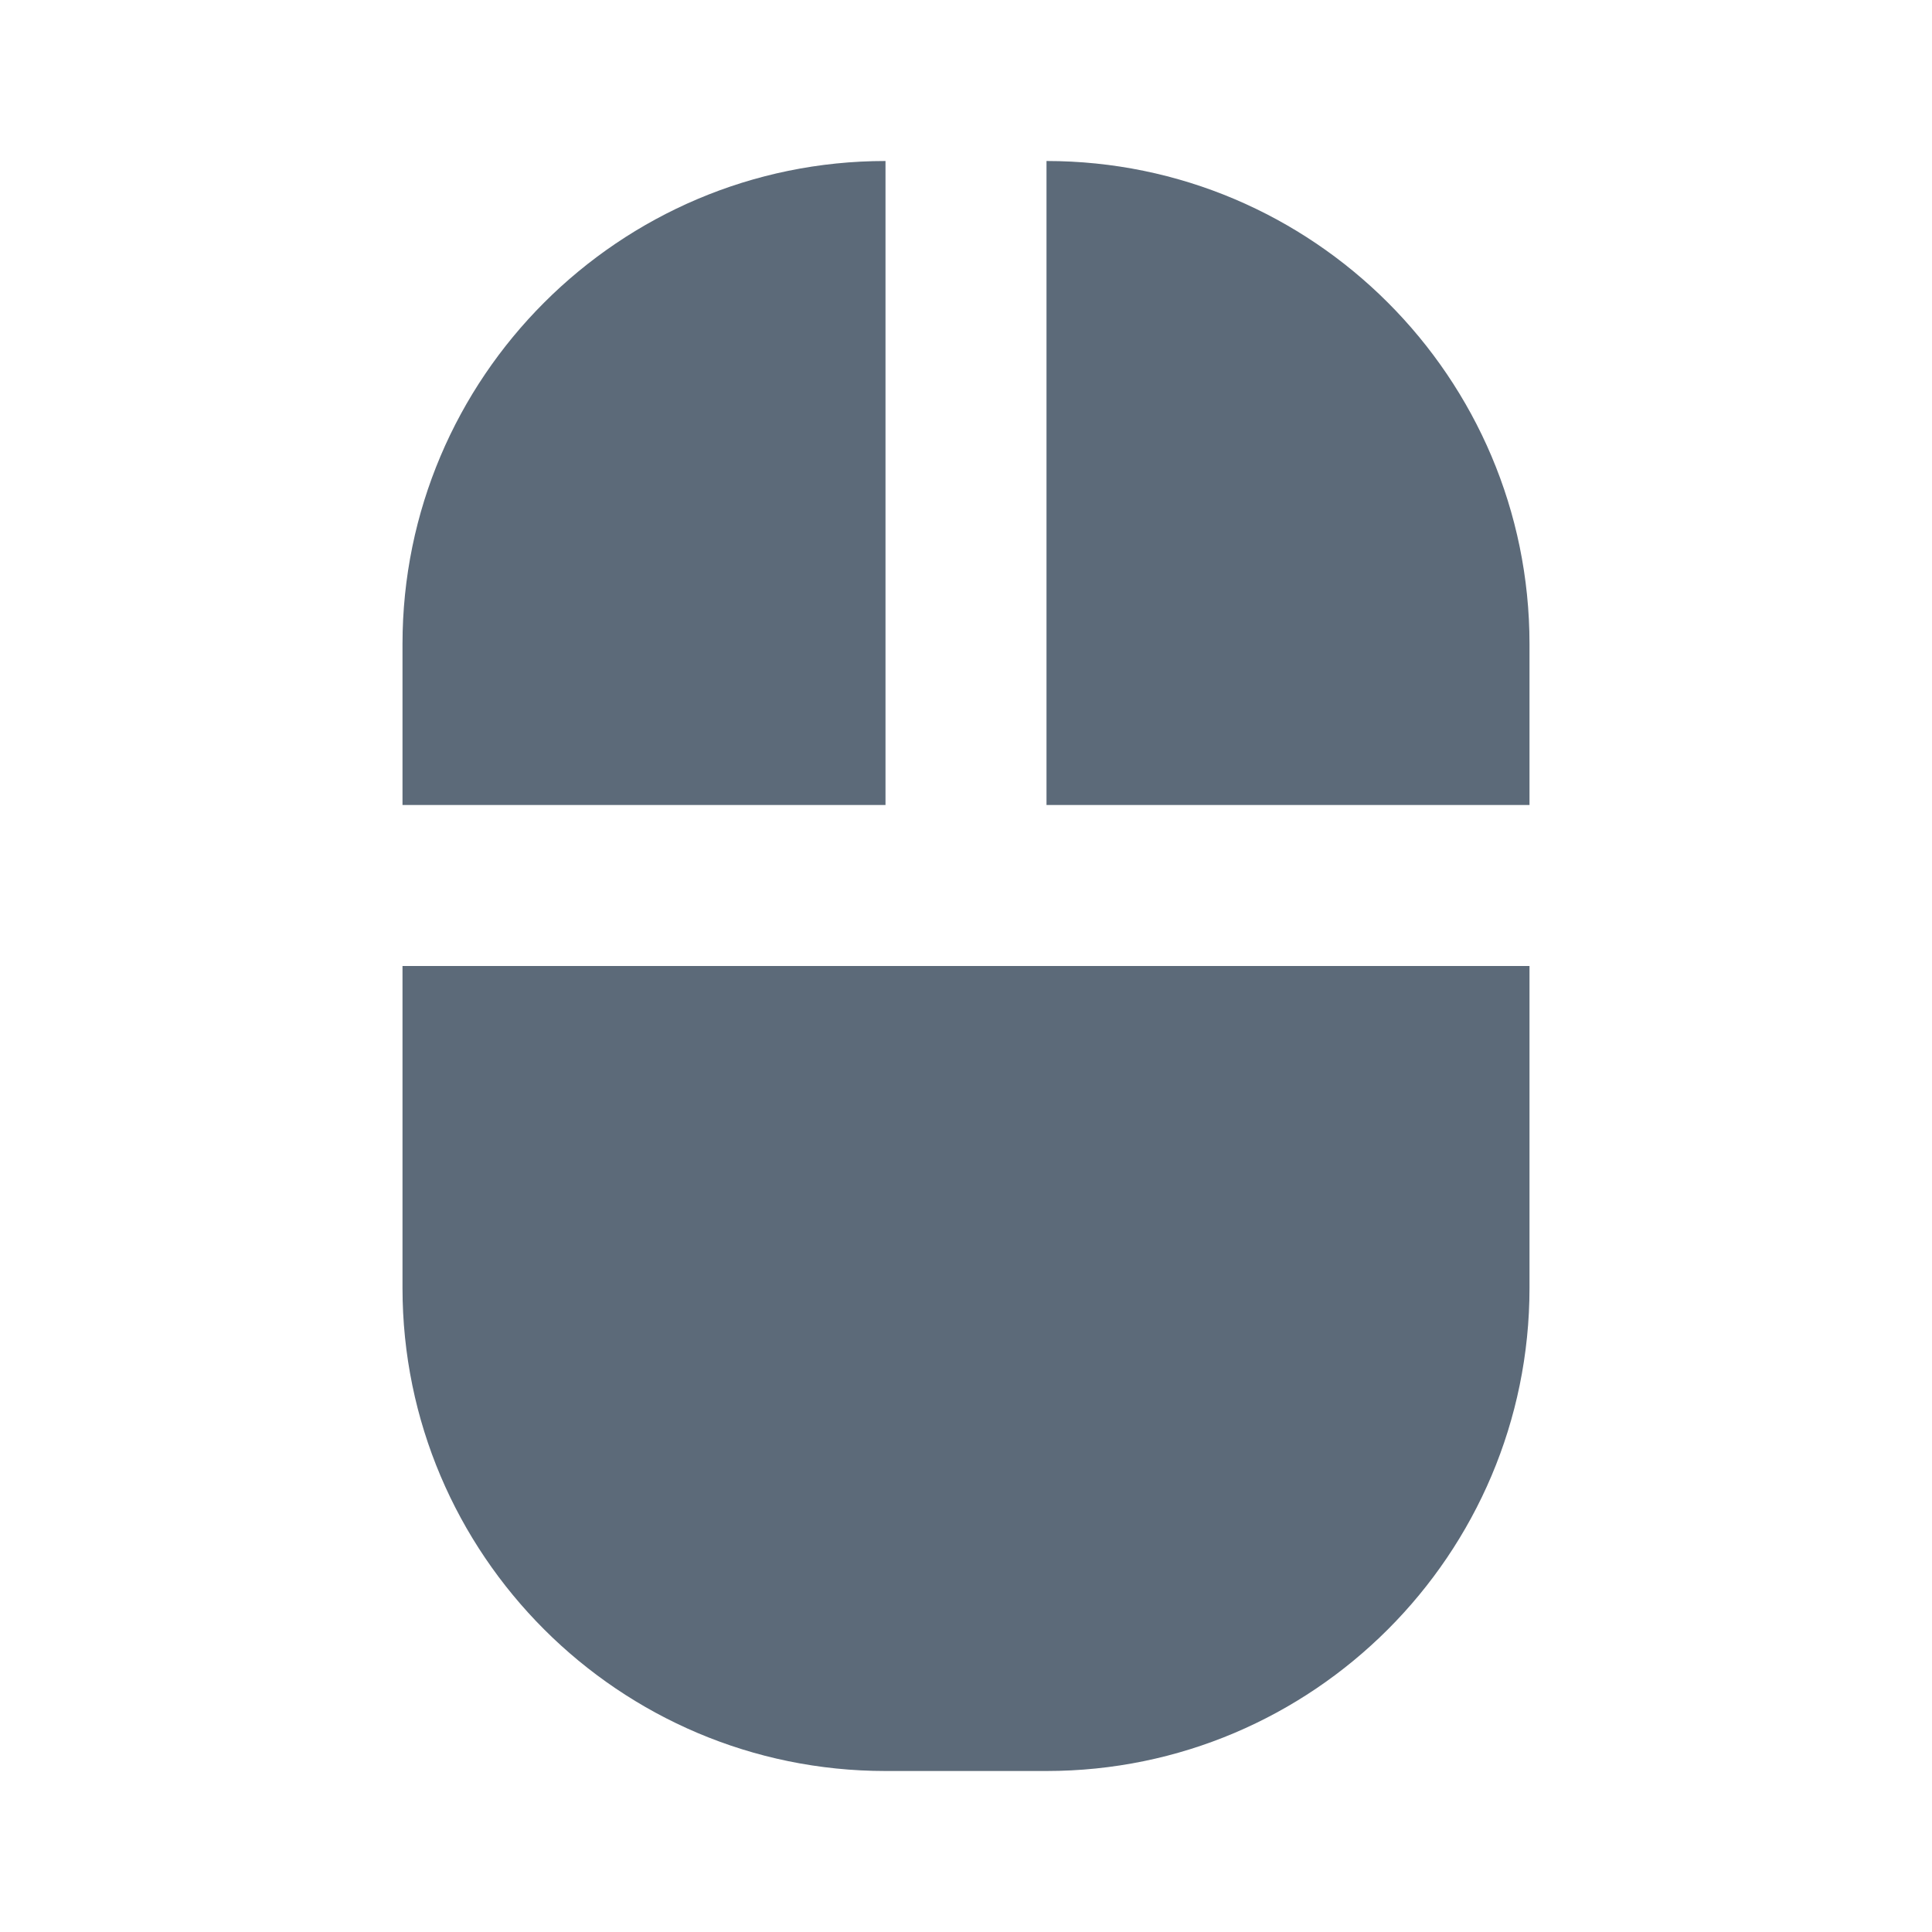
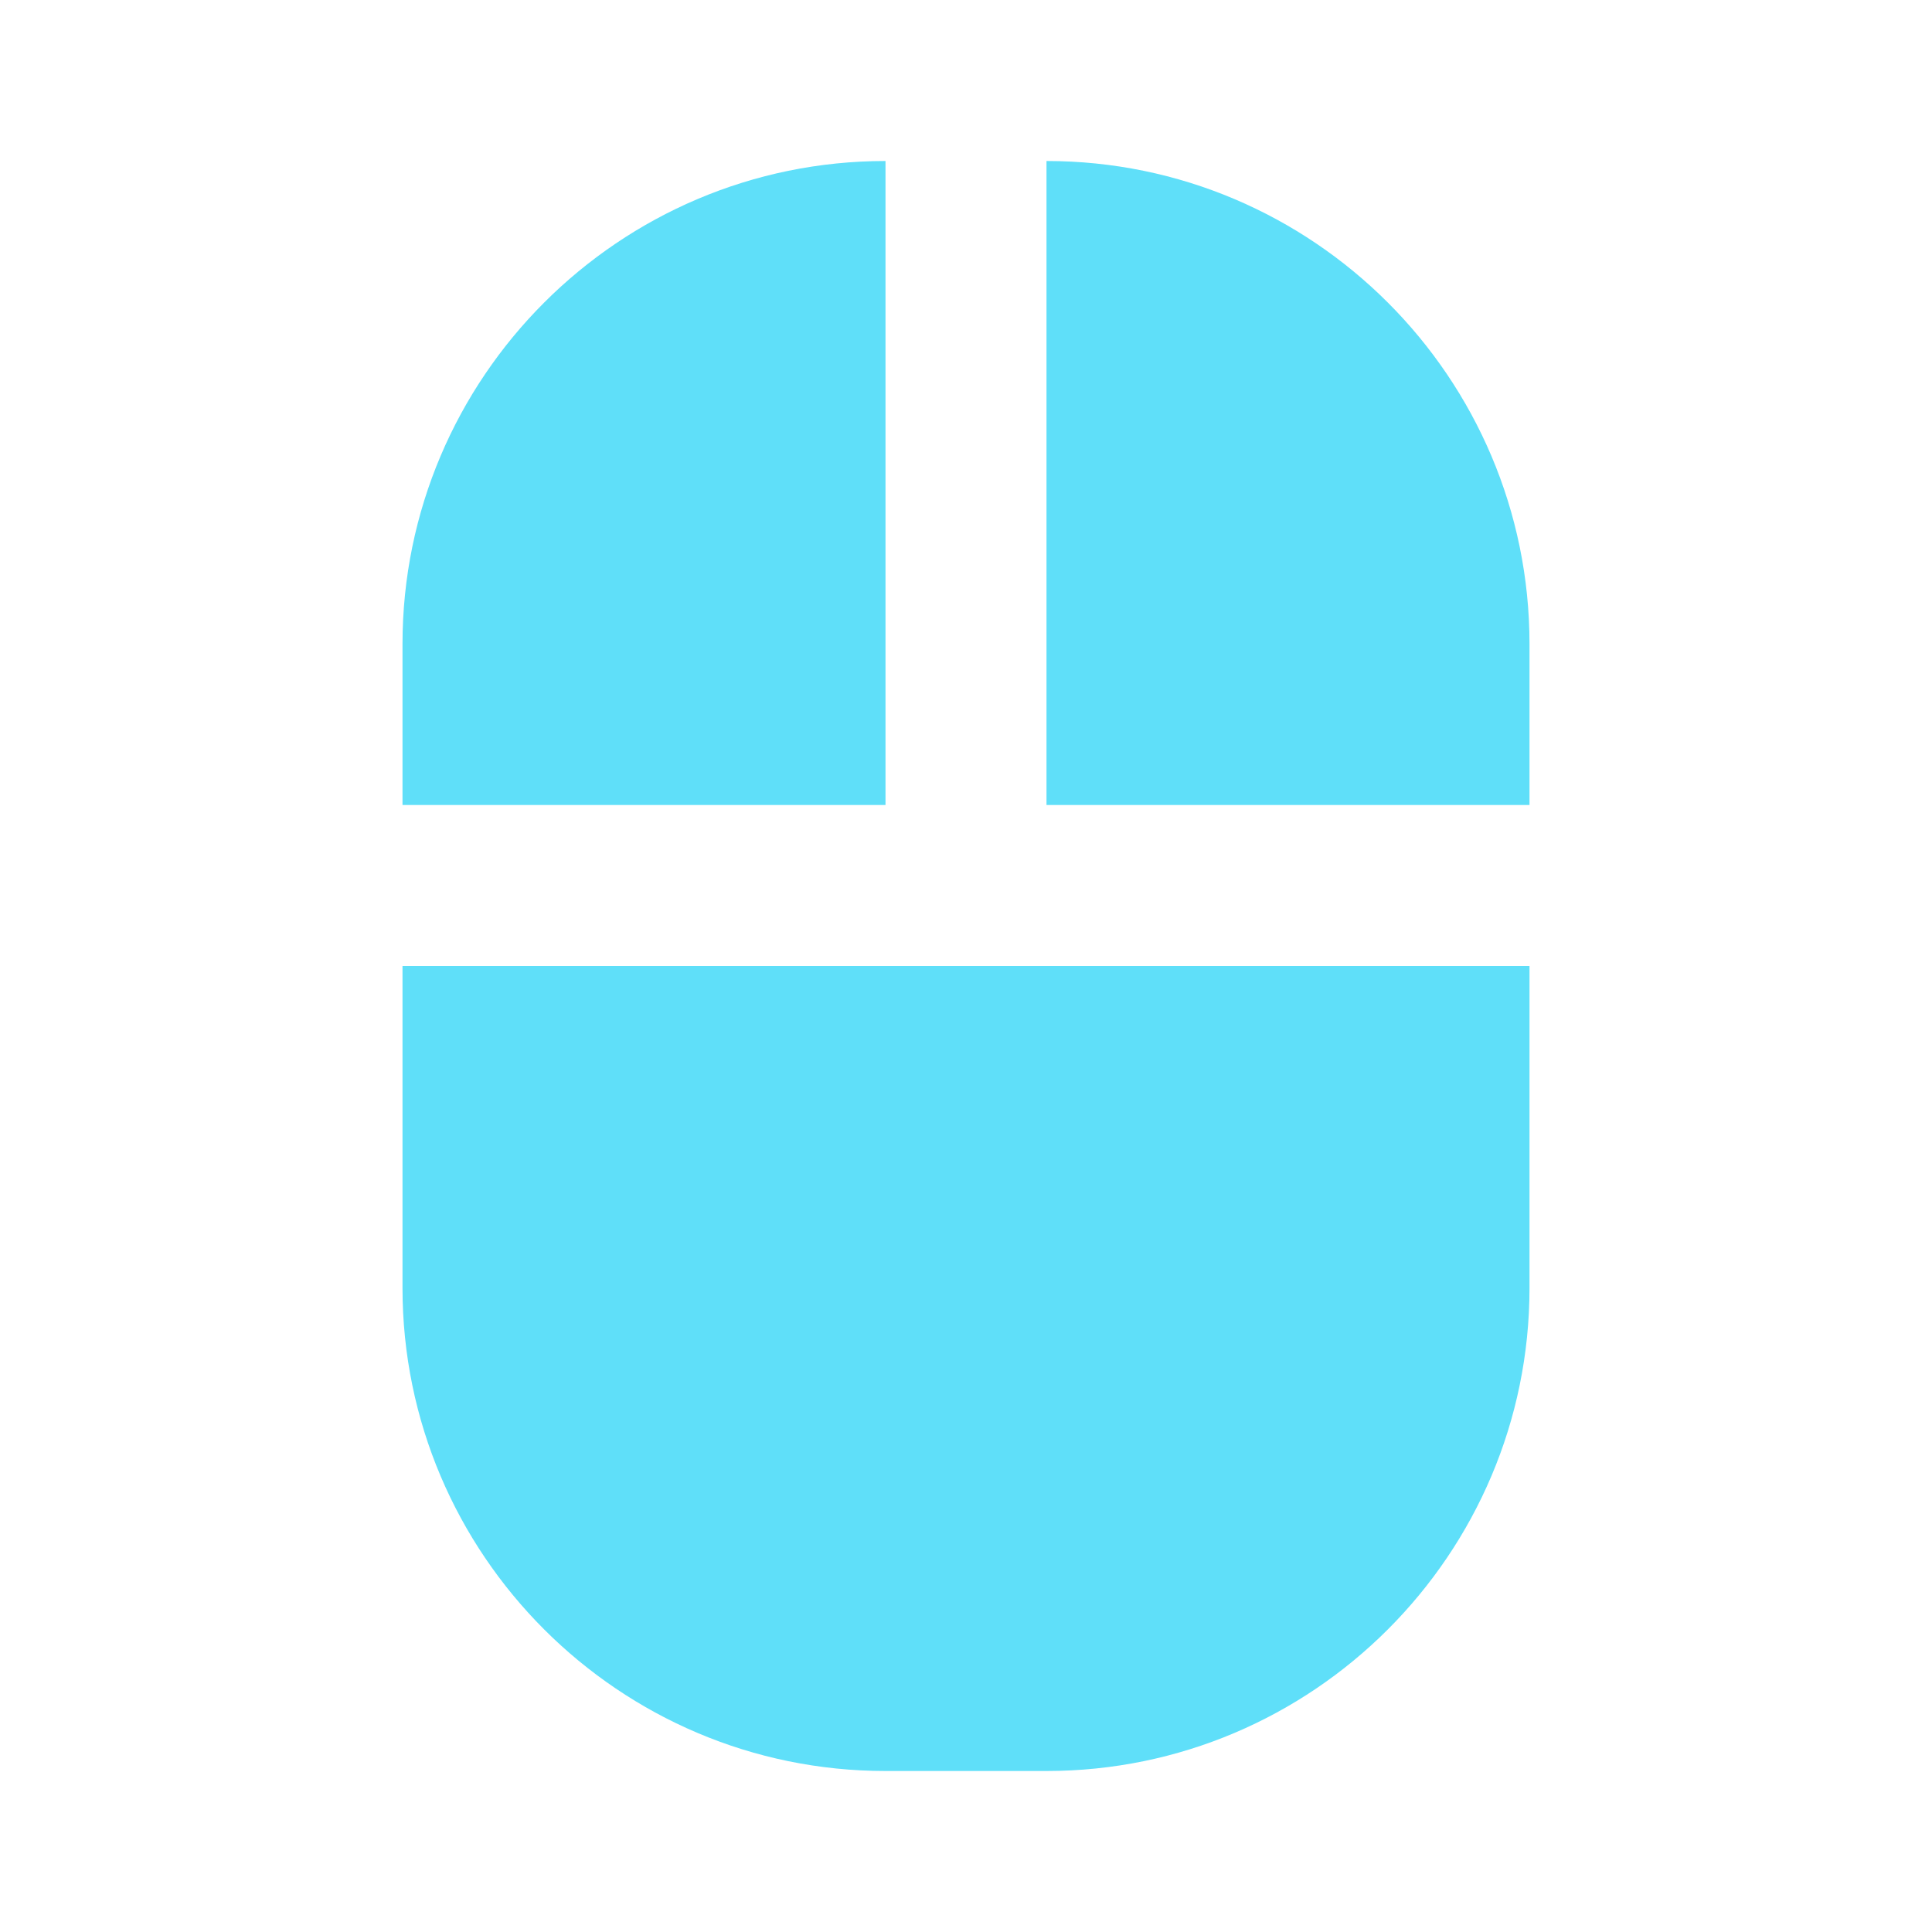
- <svg xmlns="http://www.w3.org/2000/svg" width="24" height="24" viewBox="0 0 24 24" style="fill: rgba(20, 40, 61, 0.69);transform: ;msFilter:;">
+ <svg xmlns="http://www.w3.org/2000/svg" width="24" height="24" viewBox="0 0 24 24" style="fill: #5fdff9;transform: ;msFilter:;">
  <path d="M13 2v8h6V8c0-3.309-2.691-6-6-6zM5 16c0 3.309 2.691 6 6 6h2c3.309 0 6-2.691 6-6v-4H5v4zm0-8v2h6V2C7.691 2 5 4.691 5 8z" />
</svg>
